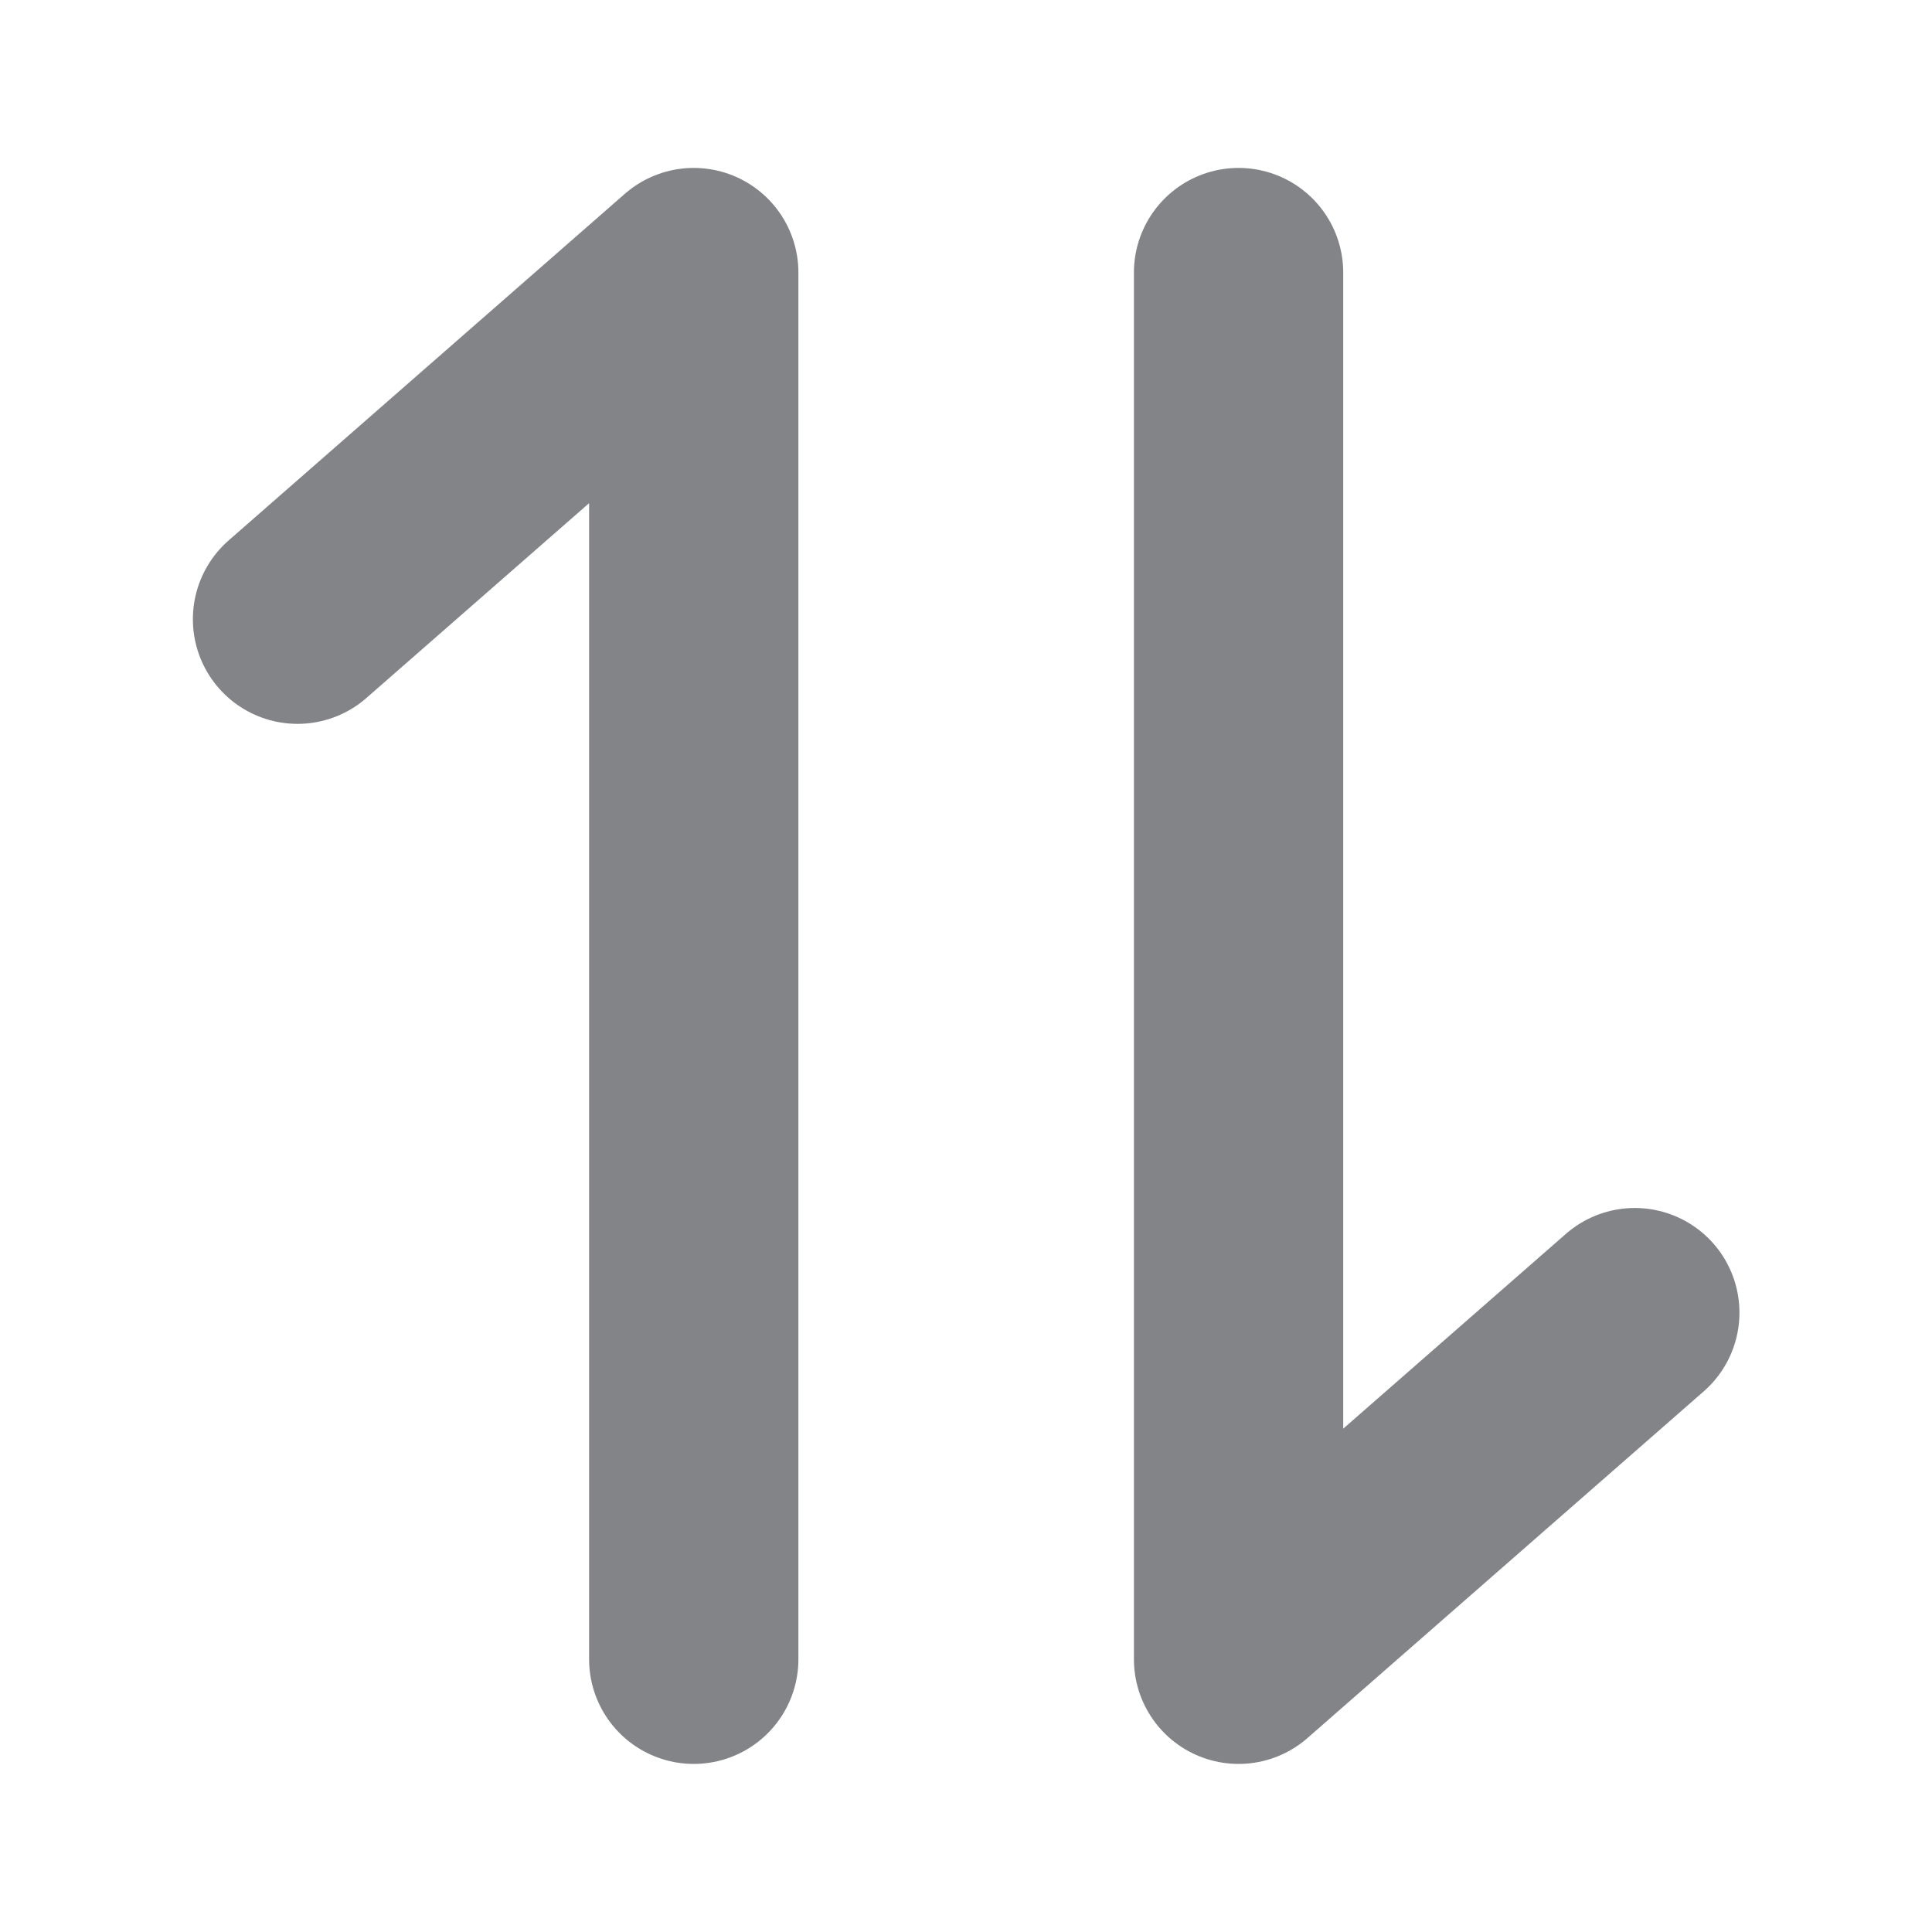
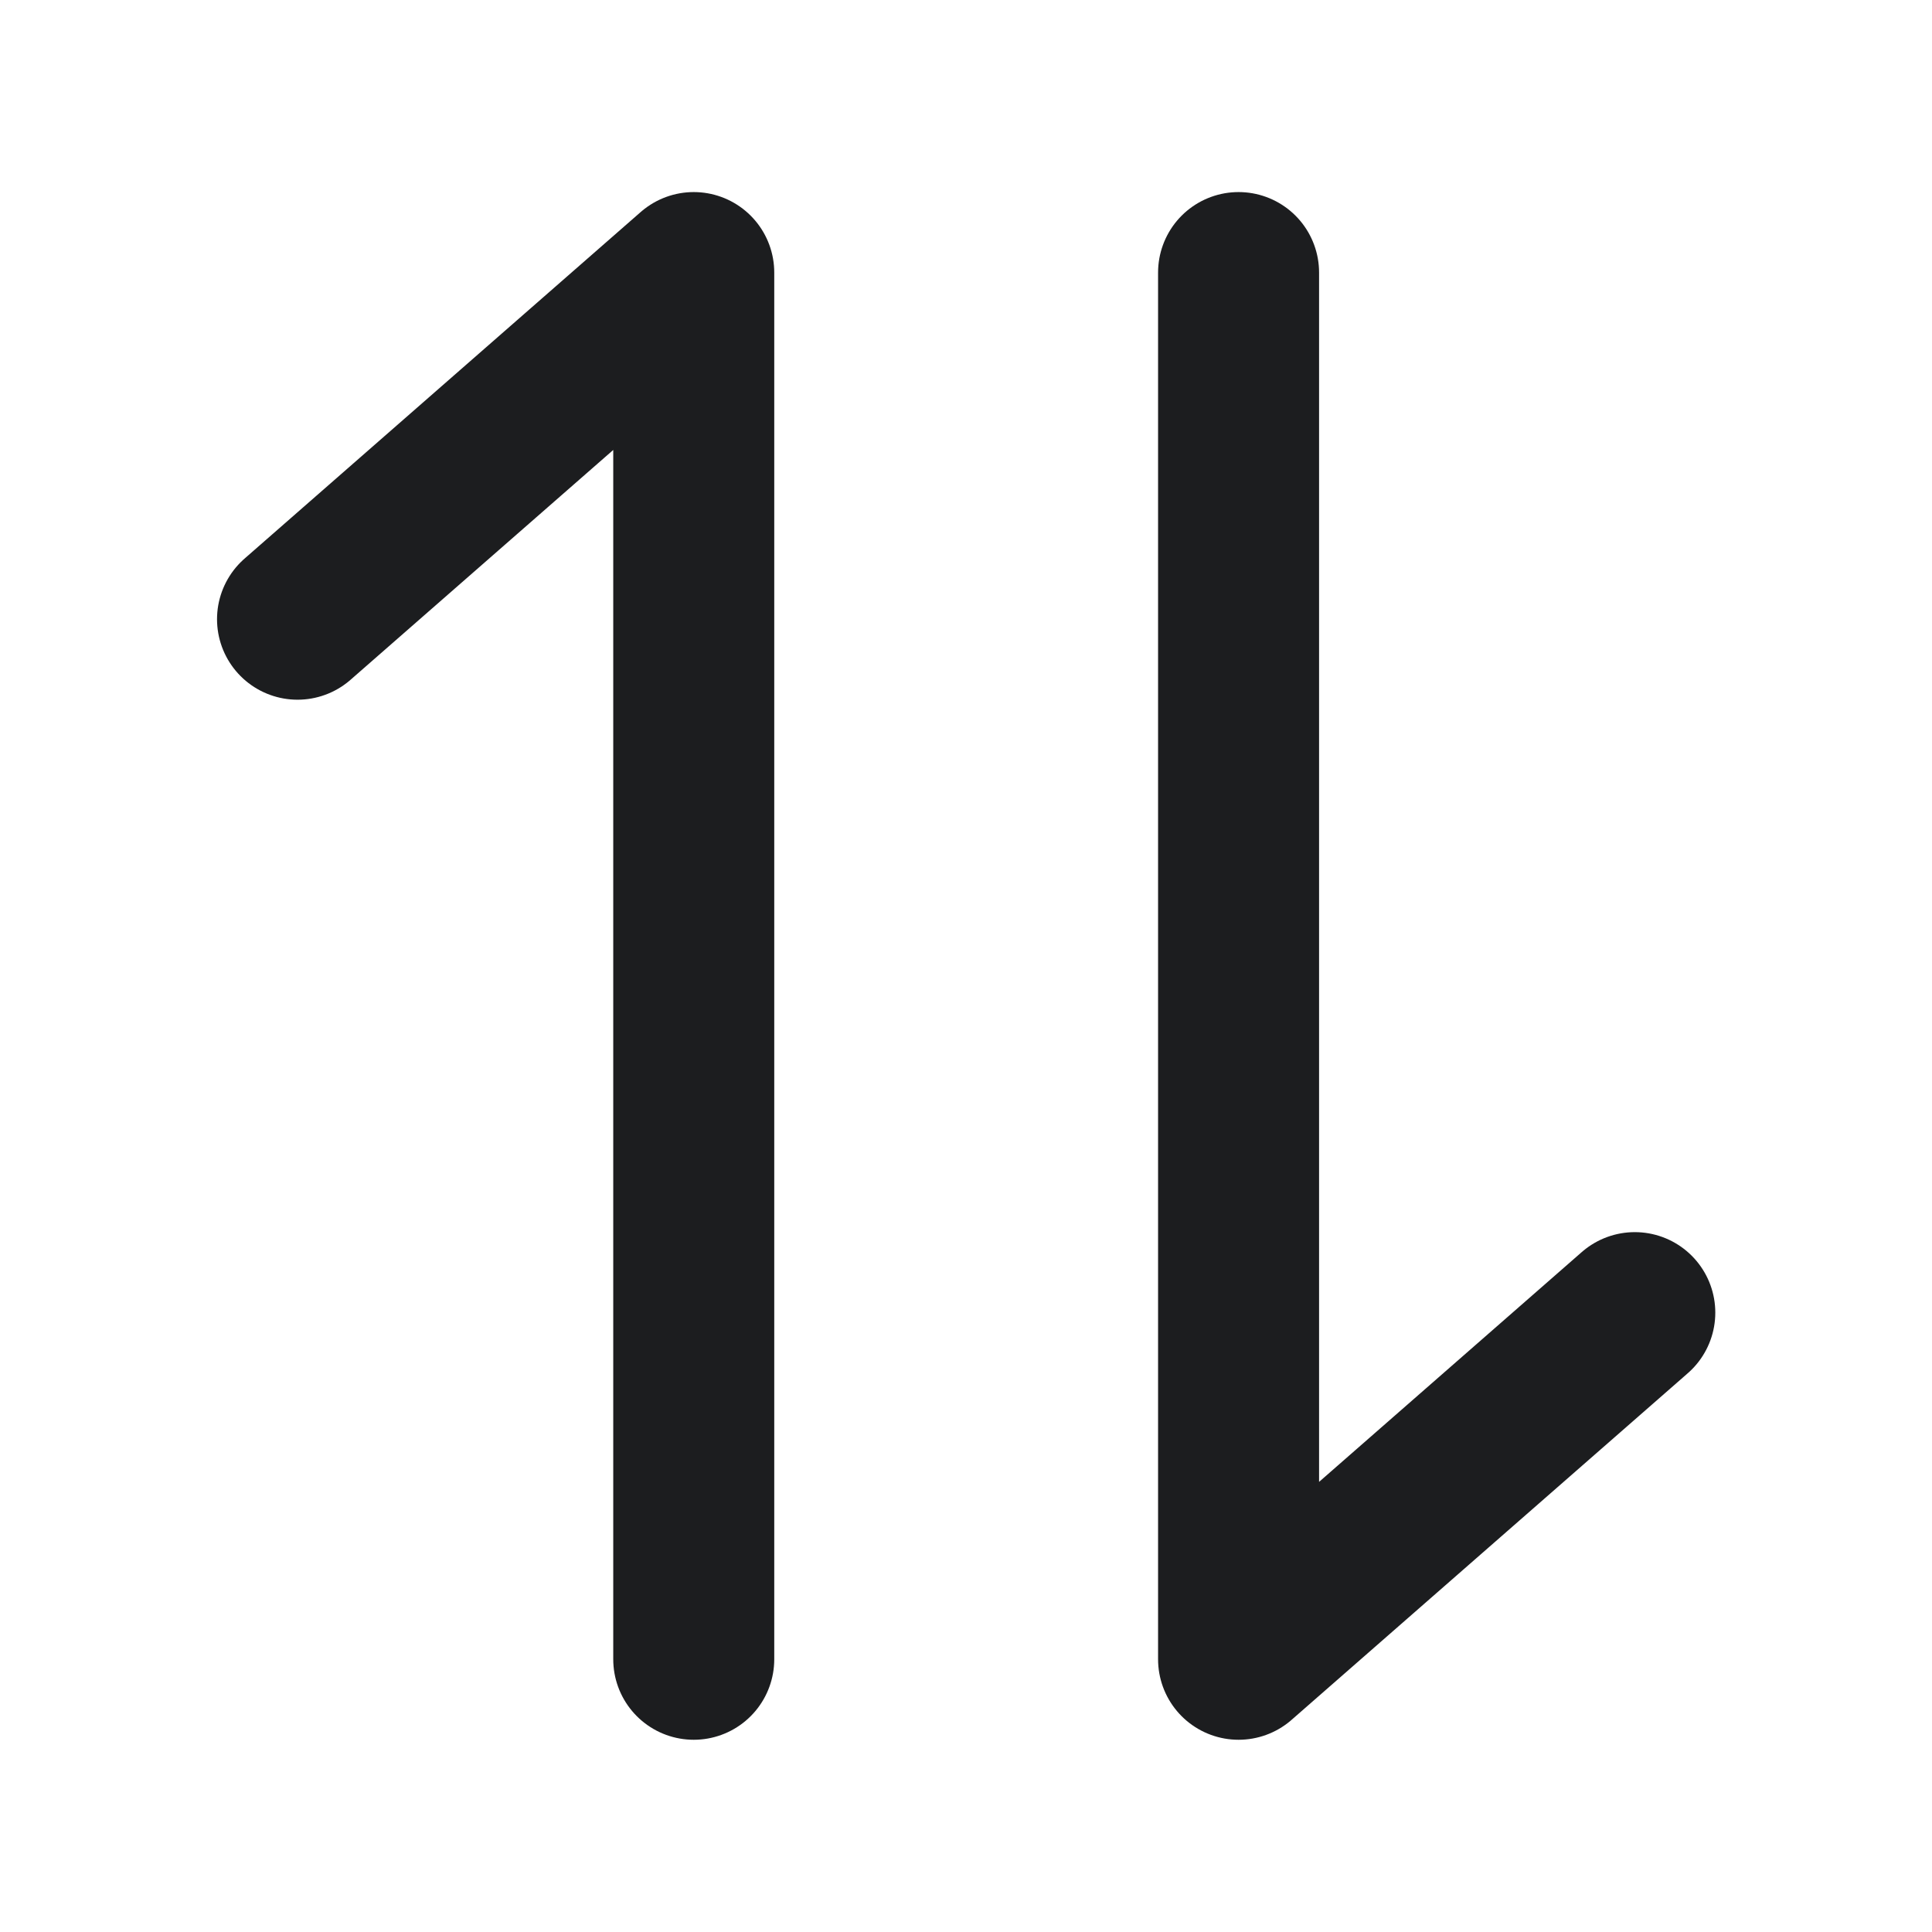
<svg xmlns="http://www.w3.org/2000/svg" width="12" height="12" viewBox="0 0 12 12" fill="none">
-   <path d="M7.693 1.693V10.306L10.154 8.153M4.309 10.306V1.693L1.848 3.846" stroke="#838488" stroke-width="1.3" stroke-linecap="round" stroke-linejoin="round" />
+   <path d="M7.693 1.693V10.306L10.154 8.153M4.309 10.306V1.693L1.848 3.846" stroke="#1C1D1F" stroke-linecap="round" stroke-linejoin="round" />
</svg>
